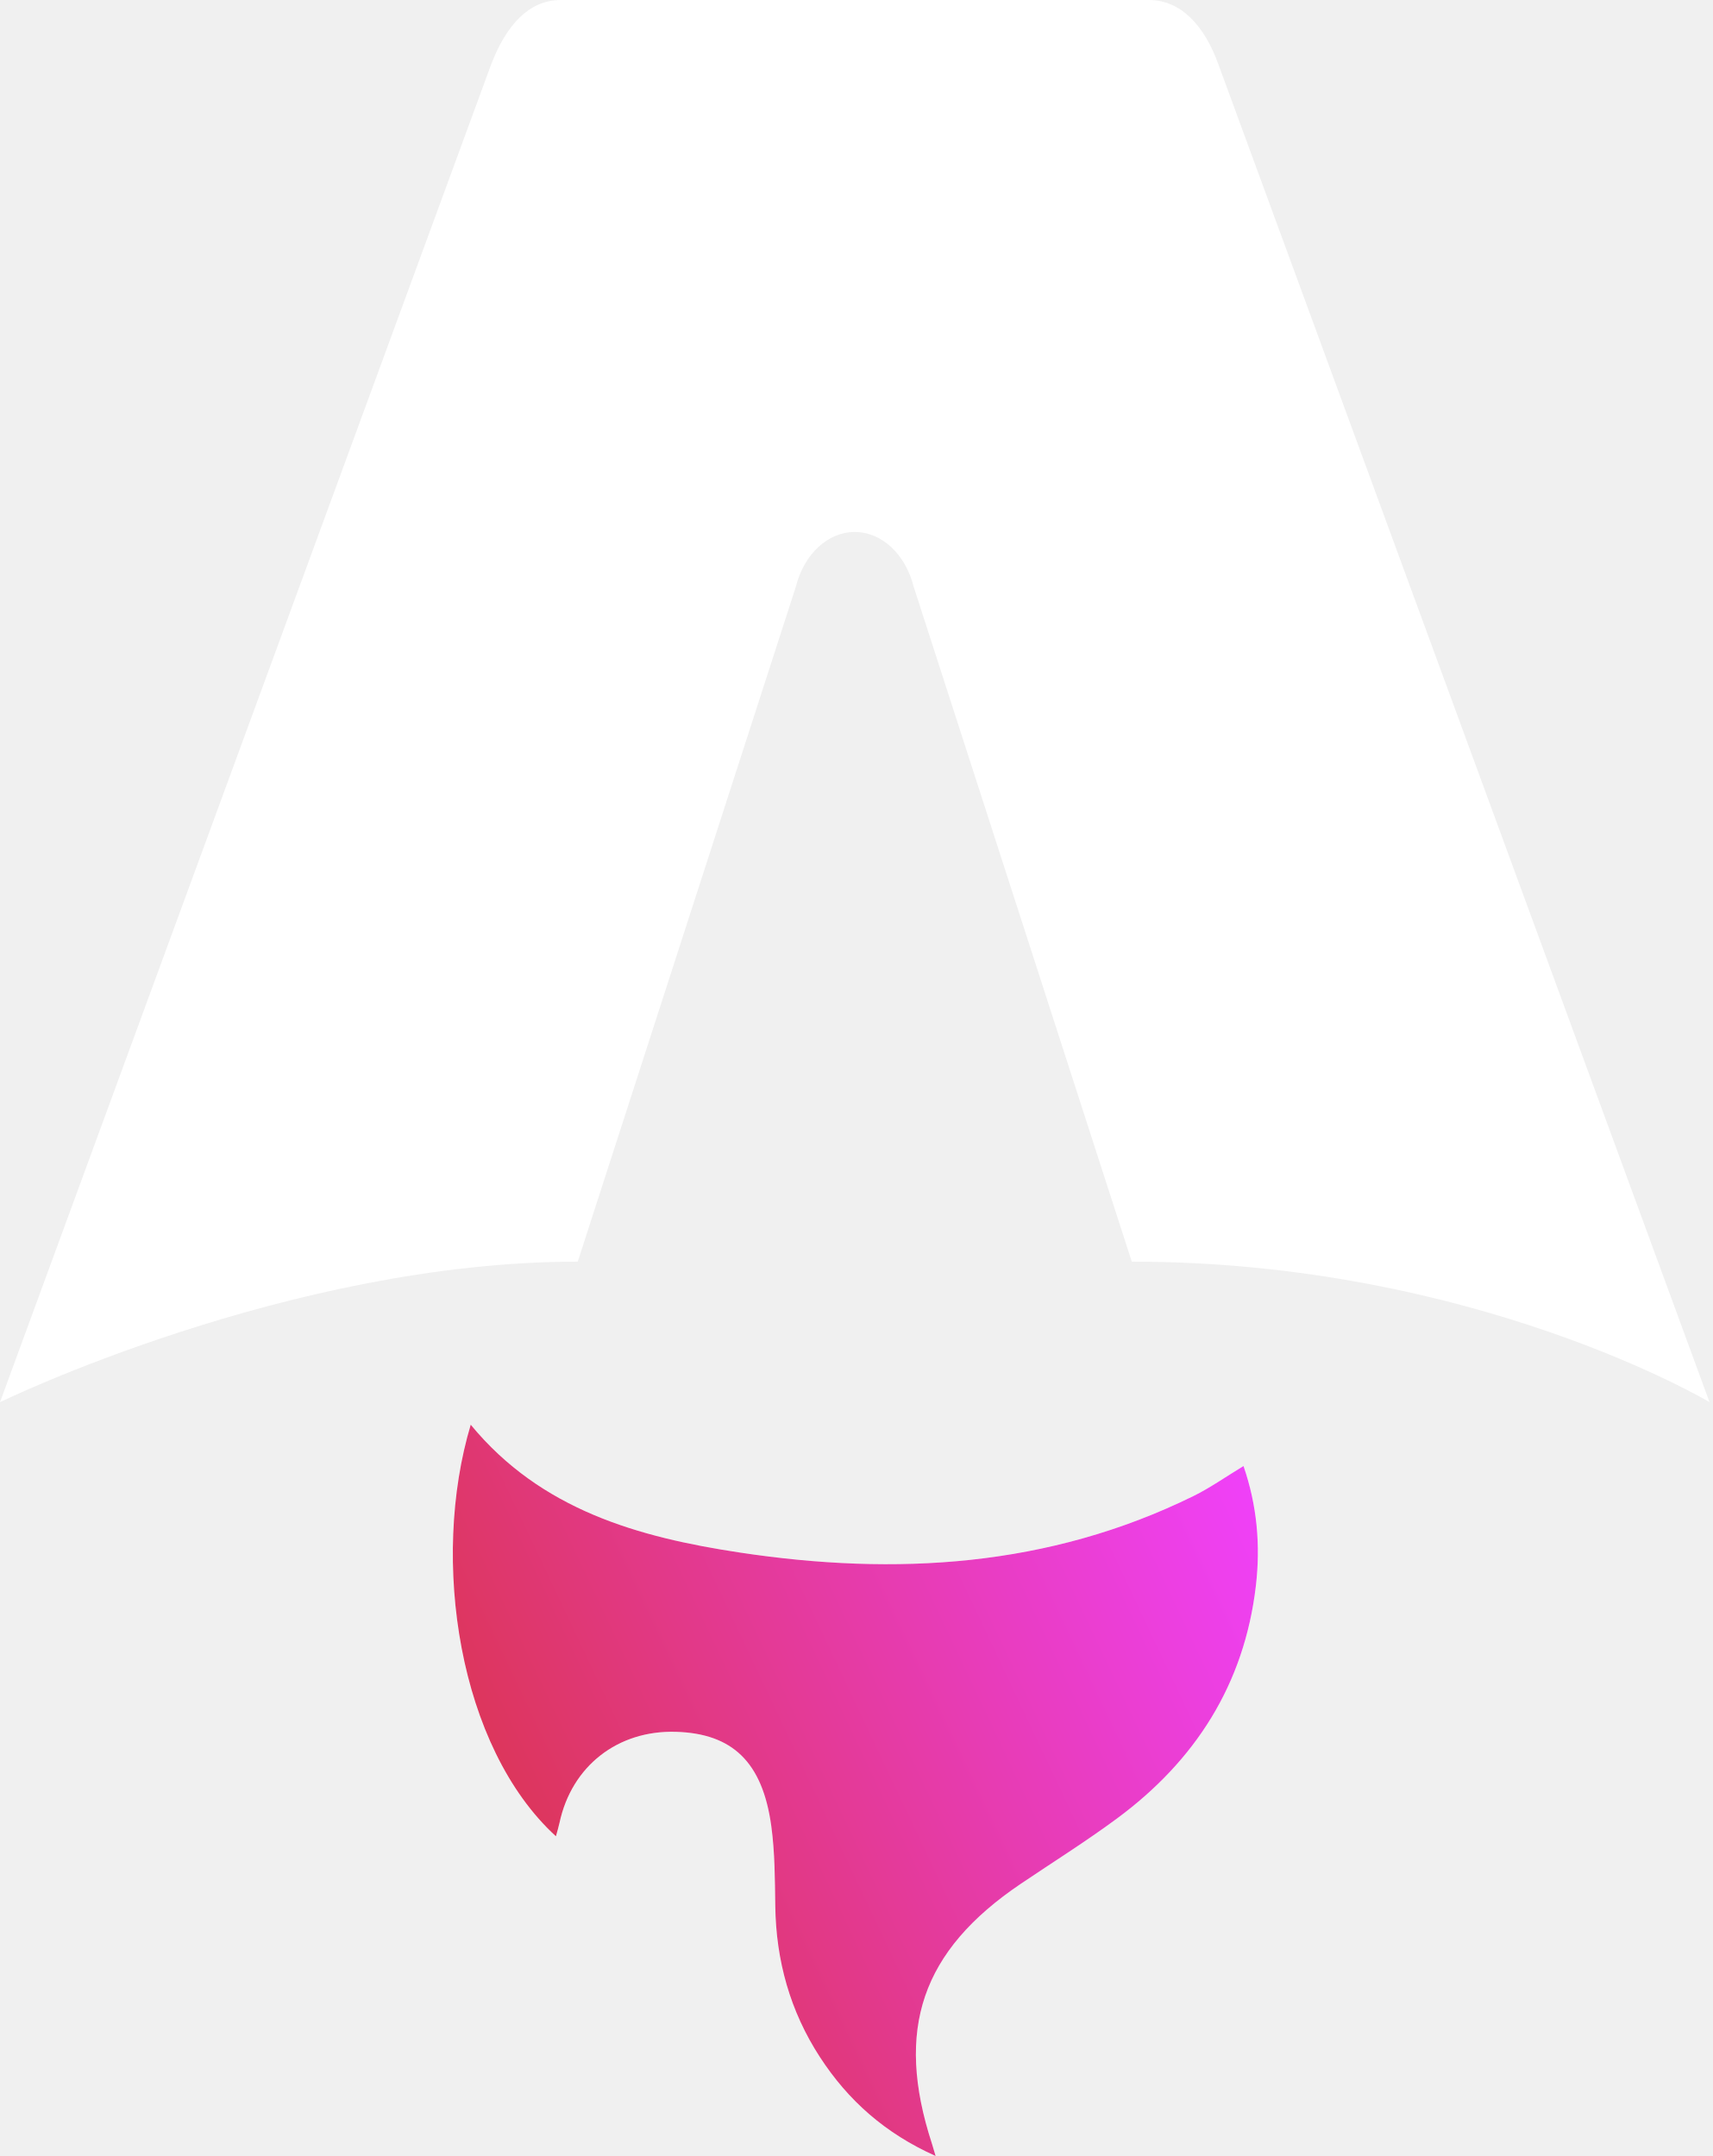
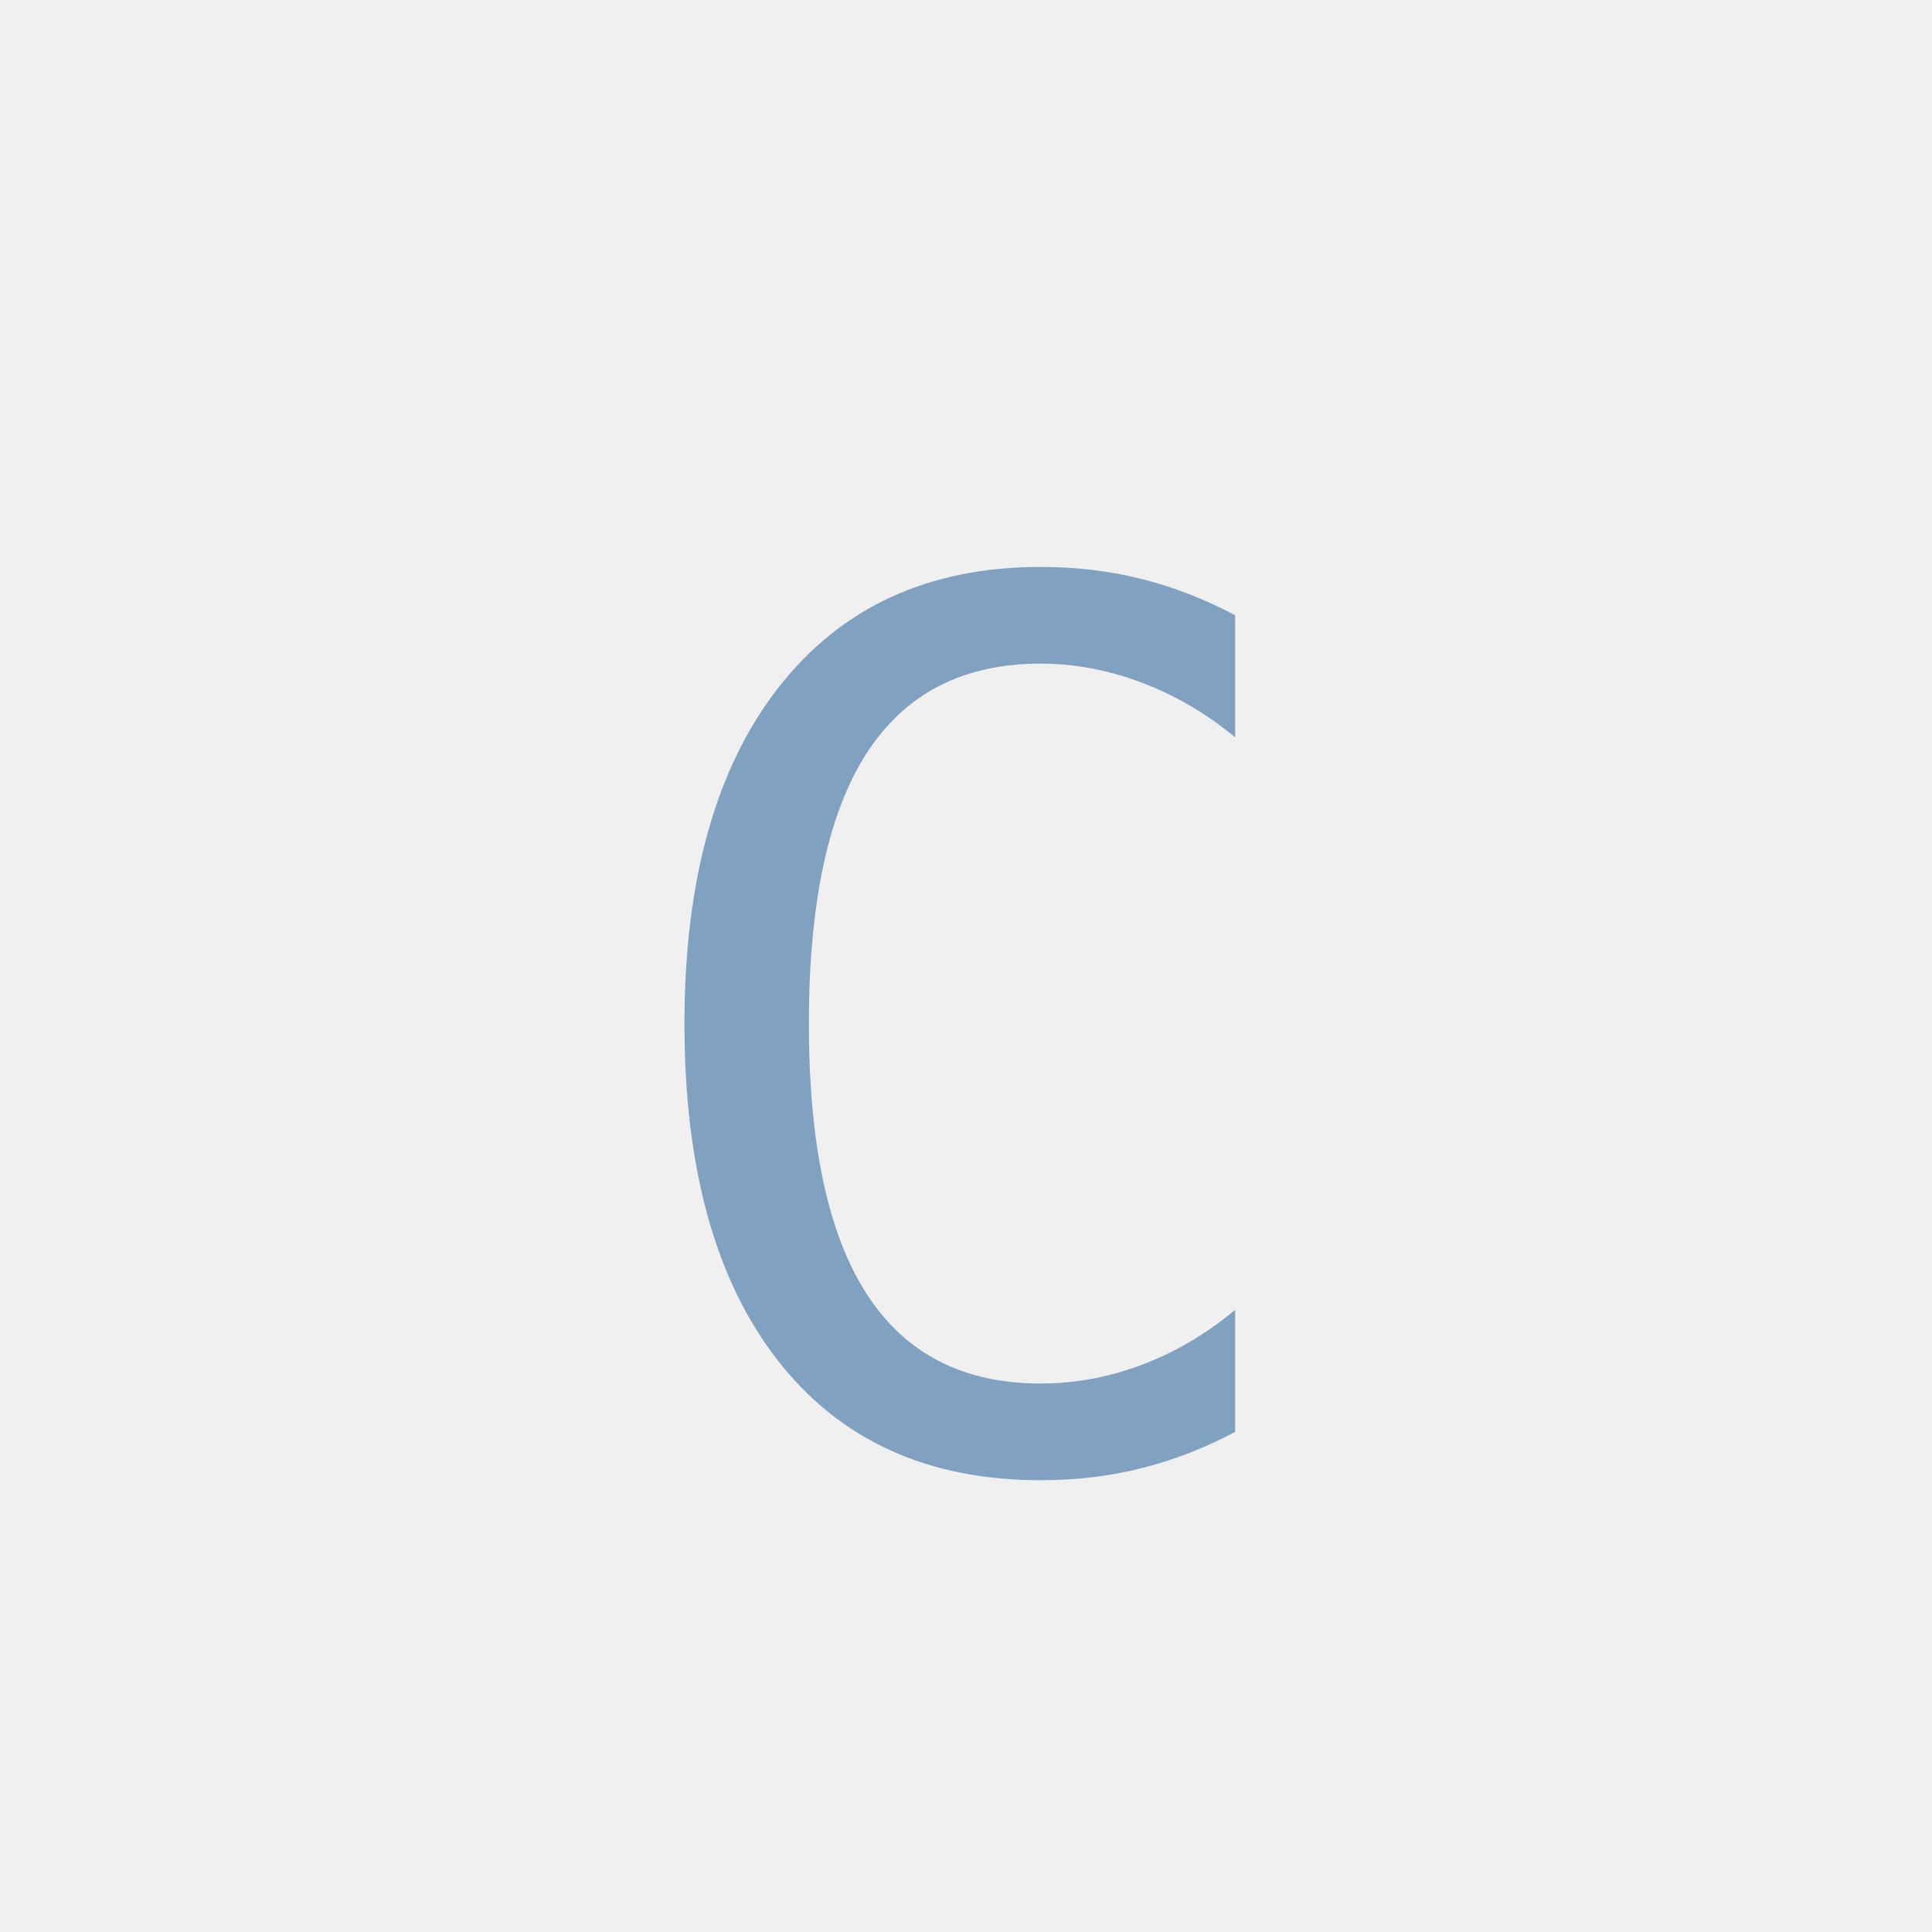
- <svg xmlns="http://www.w3.org/2000/svg" width="85" height="107" viewBox="0 0 85 107" fill="none">
-   <path fill="white" d="M27.589 91.136C22.756 86.718 21.344 77.433 23.358 70.707C26.85 74.948 31.689 76.291 36.7 77.05C44.438 78.22 52.036 77.782 59.223 74.246C60.045 73.841 60.805 73.303 61.704 72.757C62.378 74.714 62.553 76.689 62.318 78.7C61.745 83.596 59.309 87.378 55.433 90.245C53.883 91.392 52.244 92.417 50.643 93.498C45.726 96.821 44.396 100.718 46.243 106.386C46.287 106.525 46.327 106.663 46.426 107C43.916 105.876 42.082 104.24 40.684 102.089C39.209 99.819 38.507 97.308 38.47 94.591C38.451 93.269 38.451 91.934 38.273 90.631C37.839 87.453 36.347 86.03 33.536 85.948C30.652 85.864 28.37 87.647 27.765 90.455C27.719 90.671 27.652 90.884 27.585 91.134L27.589 91.136Z" />
-   <path fill="url(#paint0_linear_1_59)" d="M27.589 91.136C22.756 86.718 21.344 77.433 23.358 70.707C26.85 74.948 31.689 76.291 36.7 77.05C44.438 78.22 52.036 77.782 59.223 74.246C60.045 73.841 60.805 73.303 61.704 72.757C62.378 74.714 62.553 76.689 62.318 78.7C61.745 83.596 59.309 87.378 55.433 90.245C53.883 91.392 52.244 92.417 50.643 93.498C45.726 96.821 44.396 100.718 46.243 106.386C46.287 106.525 46.327 106.663 46.426 107C43.916 105.876 42.082 104.24 40.684 102.089C39.209 99.819 38.507 97.308 38.47 94.591C38.451 93.269 38.451 91.934 38.273 90.631C37.839 87.453 36.347 86.03 33.536 85.948C30.652 85.864 28.37 87.647 27.765 90.455C27.719 90.671 27.652 90.884 27.585 91.134L27.589 91.136Z" />
-   <path fill="white" d="M0 69.587C0 69.587 14.314 62.614 28.668 62.614L39.49 29.12C39.895 27.501 41.078 26.4 42.414 26.4C43.749 26.4 44.932 27.501 45.338 29.12L56.16 62.614C73.16 62.614 84.828 69.587 84.828 69.587C84.828 69.587 60.514 3.352 60.467 3.219C59.769 1.261 58.591 0 57.003 0H27.827C26.239 0 25.109 1.261 24.363 3.219C24.311 3.35 0 69.587 0 69.587Z" />
-   <defs>
-     <linearGradient id="paint0_linear_1_59" x1="22.47" y1="107" x2="69.145" y2="84.947" gradientUnits="userSpaceOnUse">
-       <stop stop-color="#D83333" />
-       <stop offset="1" stop-color="#F041FF" />
-     </linearGradient>
-   </defs>
+ <svg xmlns="http://www.w3.org/2000/svg" width="256" height="256" viewBox="0 0 256 256">
+   <text x="50%" y="58%" dominant-baseline="middle" text-anchor="middle" font-family="Iosevka, monospace, sans-serif" font-size="160" fill="#81A1C1">
+     C
+   </text>
</svg>
